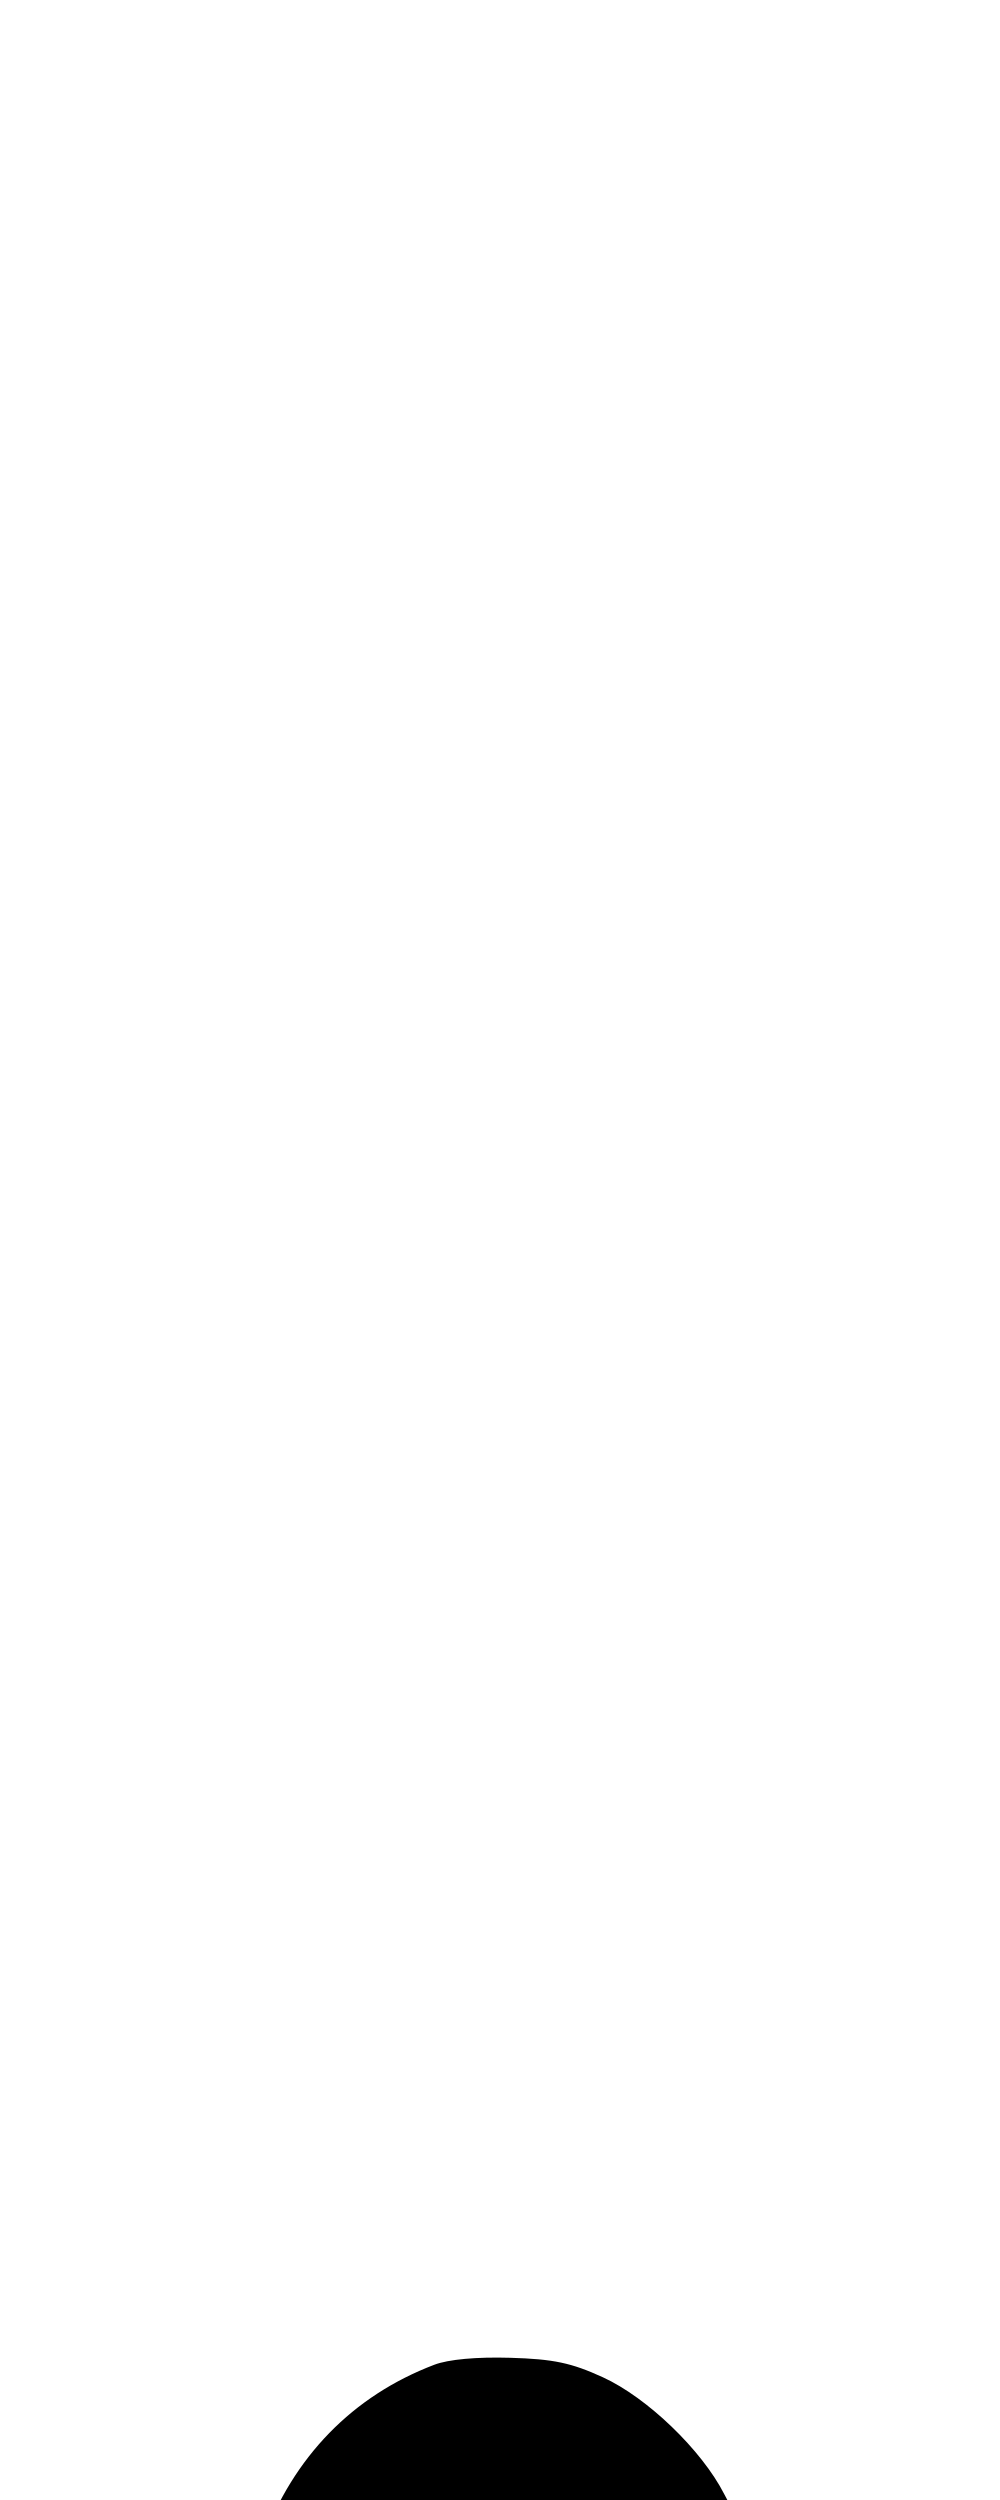
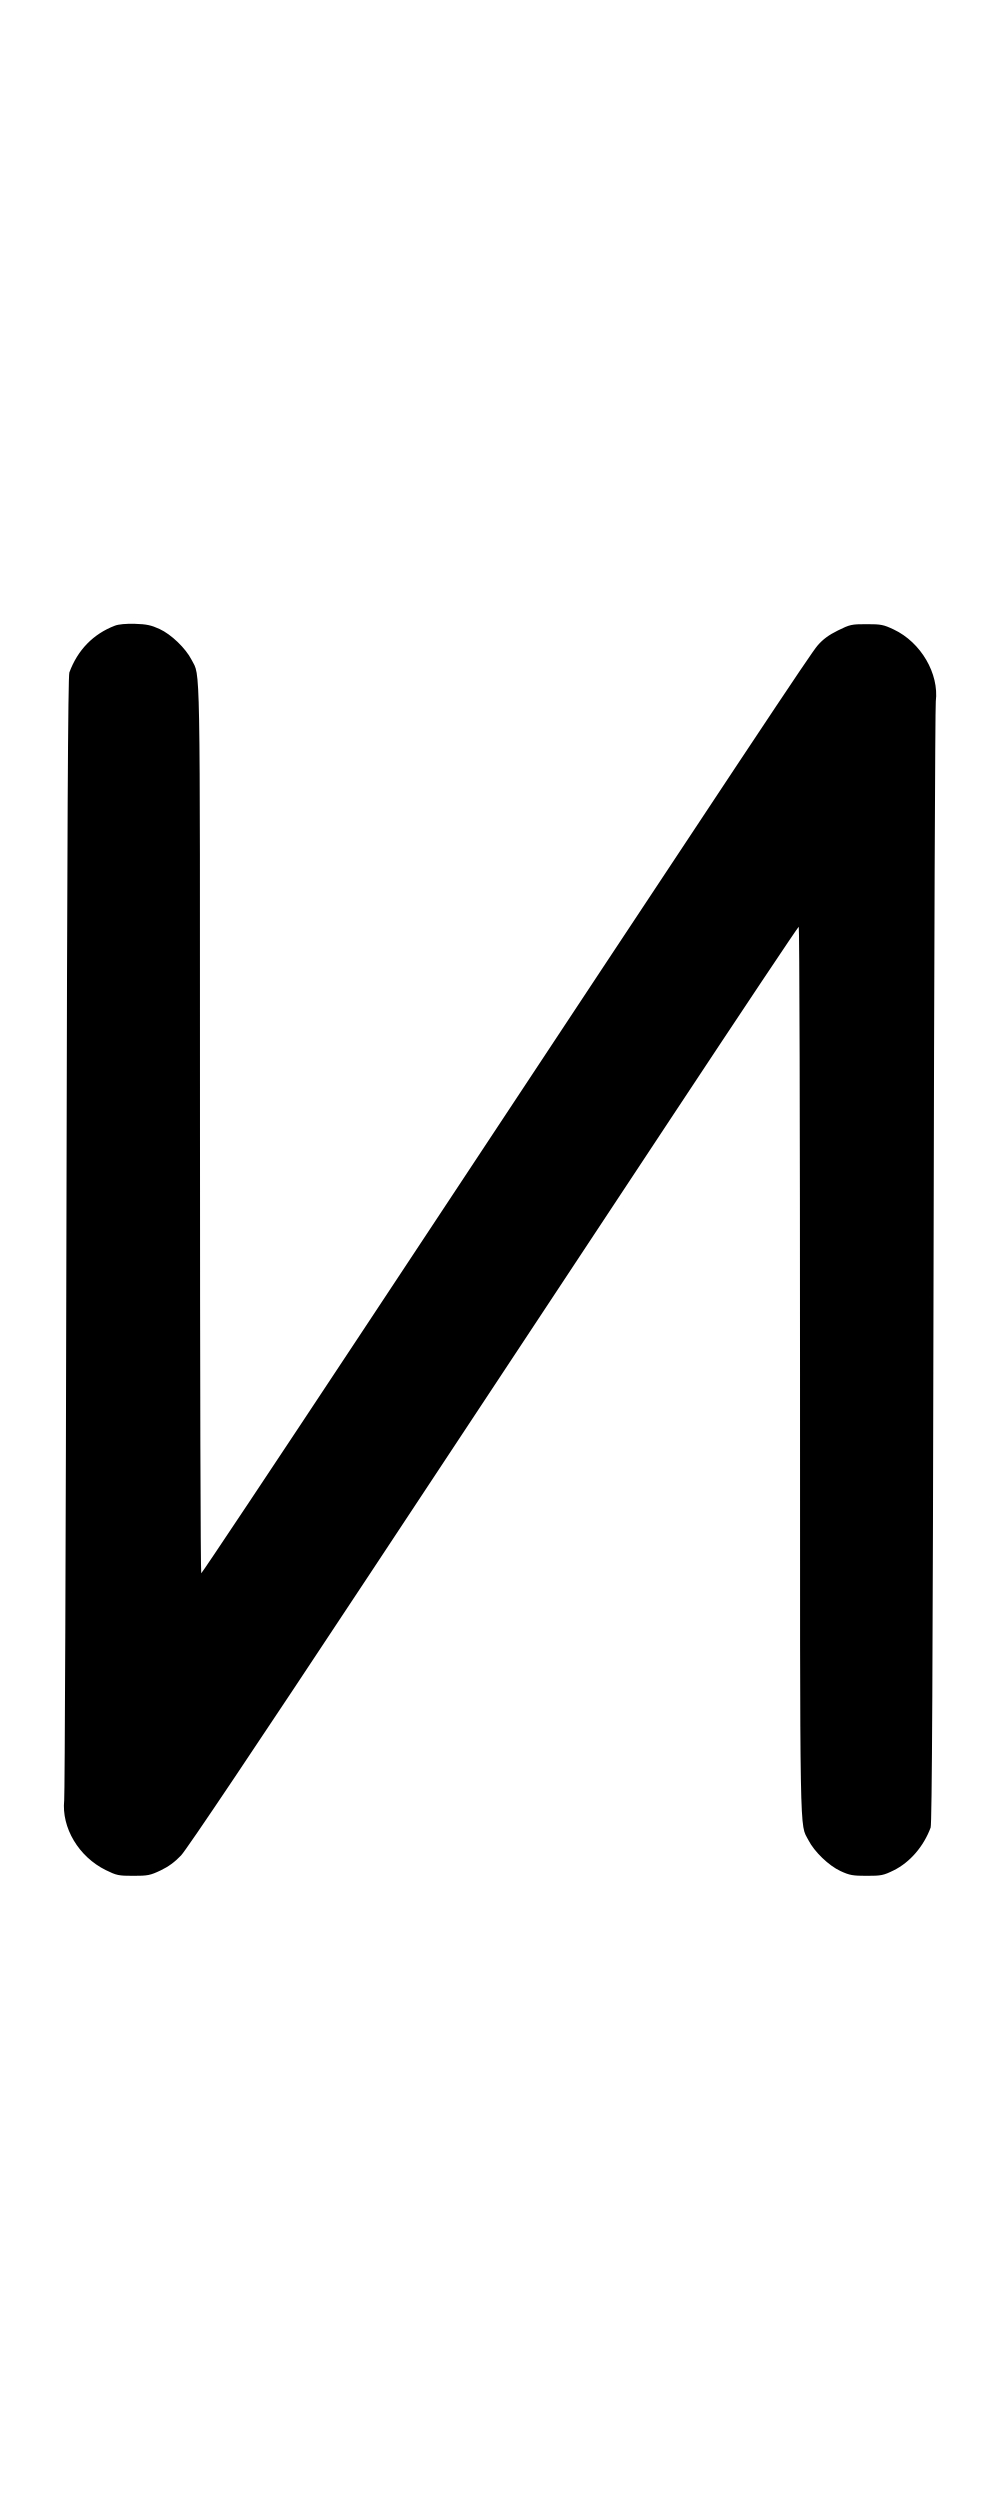
- <svg xmlns="http://www.w3.org/2000/svg" width="400" height="1000" viewBox="0 0 105.833 264.583" version="1.1" id="svg5">
+ <svg xmlns="http://www.w3.org/2000/svg" width="400" height="1000" viewBox="0 0 400 1000" version="1.1" id="svg5">
  <path d="M45.964 250.269 C 37.310 253.572,31.058 259.994,27.744 268.981 C 27.205 270.444,26.880 332.254,26.565 493.333 C 26.326 615.617,25.926 717.679,25.676 720.138 C 24.563 731.105,31.484 742.709,42.319 748.043 C 46.632 750.166,47.435 750.333,53.319 750.333 C 59.095 750.333,60.078 750.139,64.234 748.170 C 67.347 746.696,69.956 744.785,72.428 742.170 C 74.708 739.758,102.712 697.996,147.868 629.667 C 187.366 569.900,242.028 487.186,269.341 445.858 C 296.653 404.529,319.225 370.704,319.500 370.691 C 319.775 370.678,320.003 450.842,320.007 548.833 C 320.015 740.734,319.806 729.087,323.358 736.049 C 325.721 740.680,331.504 746.255,336.192 748.420 C 339.834 750.103,341.099 750.333,346.681 750.333 C 352.504 750.333,353.394 750.153,357.462 748.151 C 363.958 744.953,369.473 738.566,372.256 731.019 C 372.795 729.556,373.117 667.767,373.426 506.667 C 373.660 384.383,374.061 282.633,374.318 280.554 C 375.685 269.469,368.366 256.945,357.516 251.806 C 353.414 249.863,352.417 249.667,346.632 249.667 C 340.605 249.667,339.991 249.802,335.149 252.195 C 331.483 254.007,329.184 255.706,327.034 258.195 C 324.212 261.460,304.799 290.710,144.991 532.475 C 109.796 585.719,80.775 629.294,80.500 629.308 C 80.225 629.322,79.997 549.158,79.993 451.167 C 79.985 259.266,80.194 270.913,76.642 263.951 C 74.269 259.301,68.496 253.743,63.808 251.596 C 60.460 250.063,58.581 249.667,54.000 249.532 C 50.444 249.426,47.451 249.701,45.964 250.269 " stroke="none" fill-rule="evenodd" fill="black" />
</svg>
